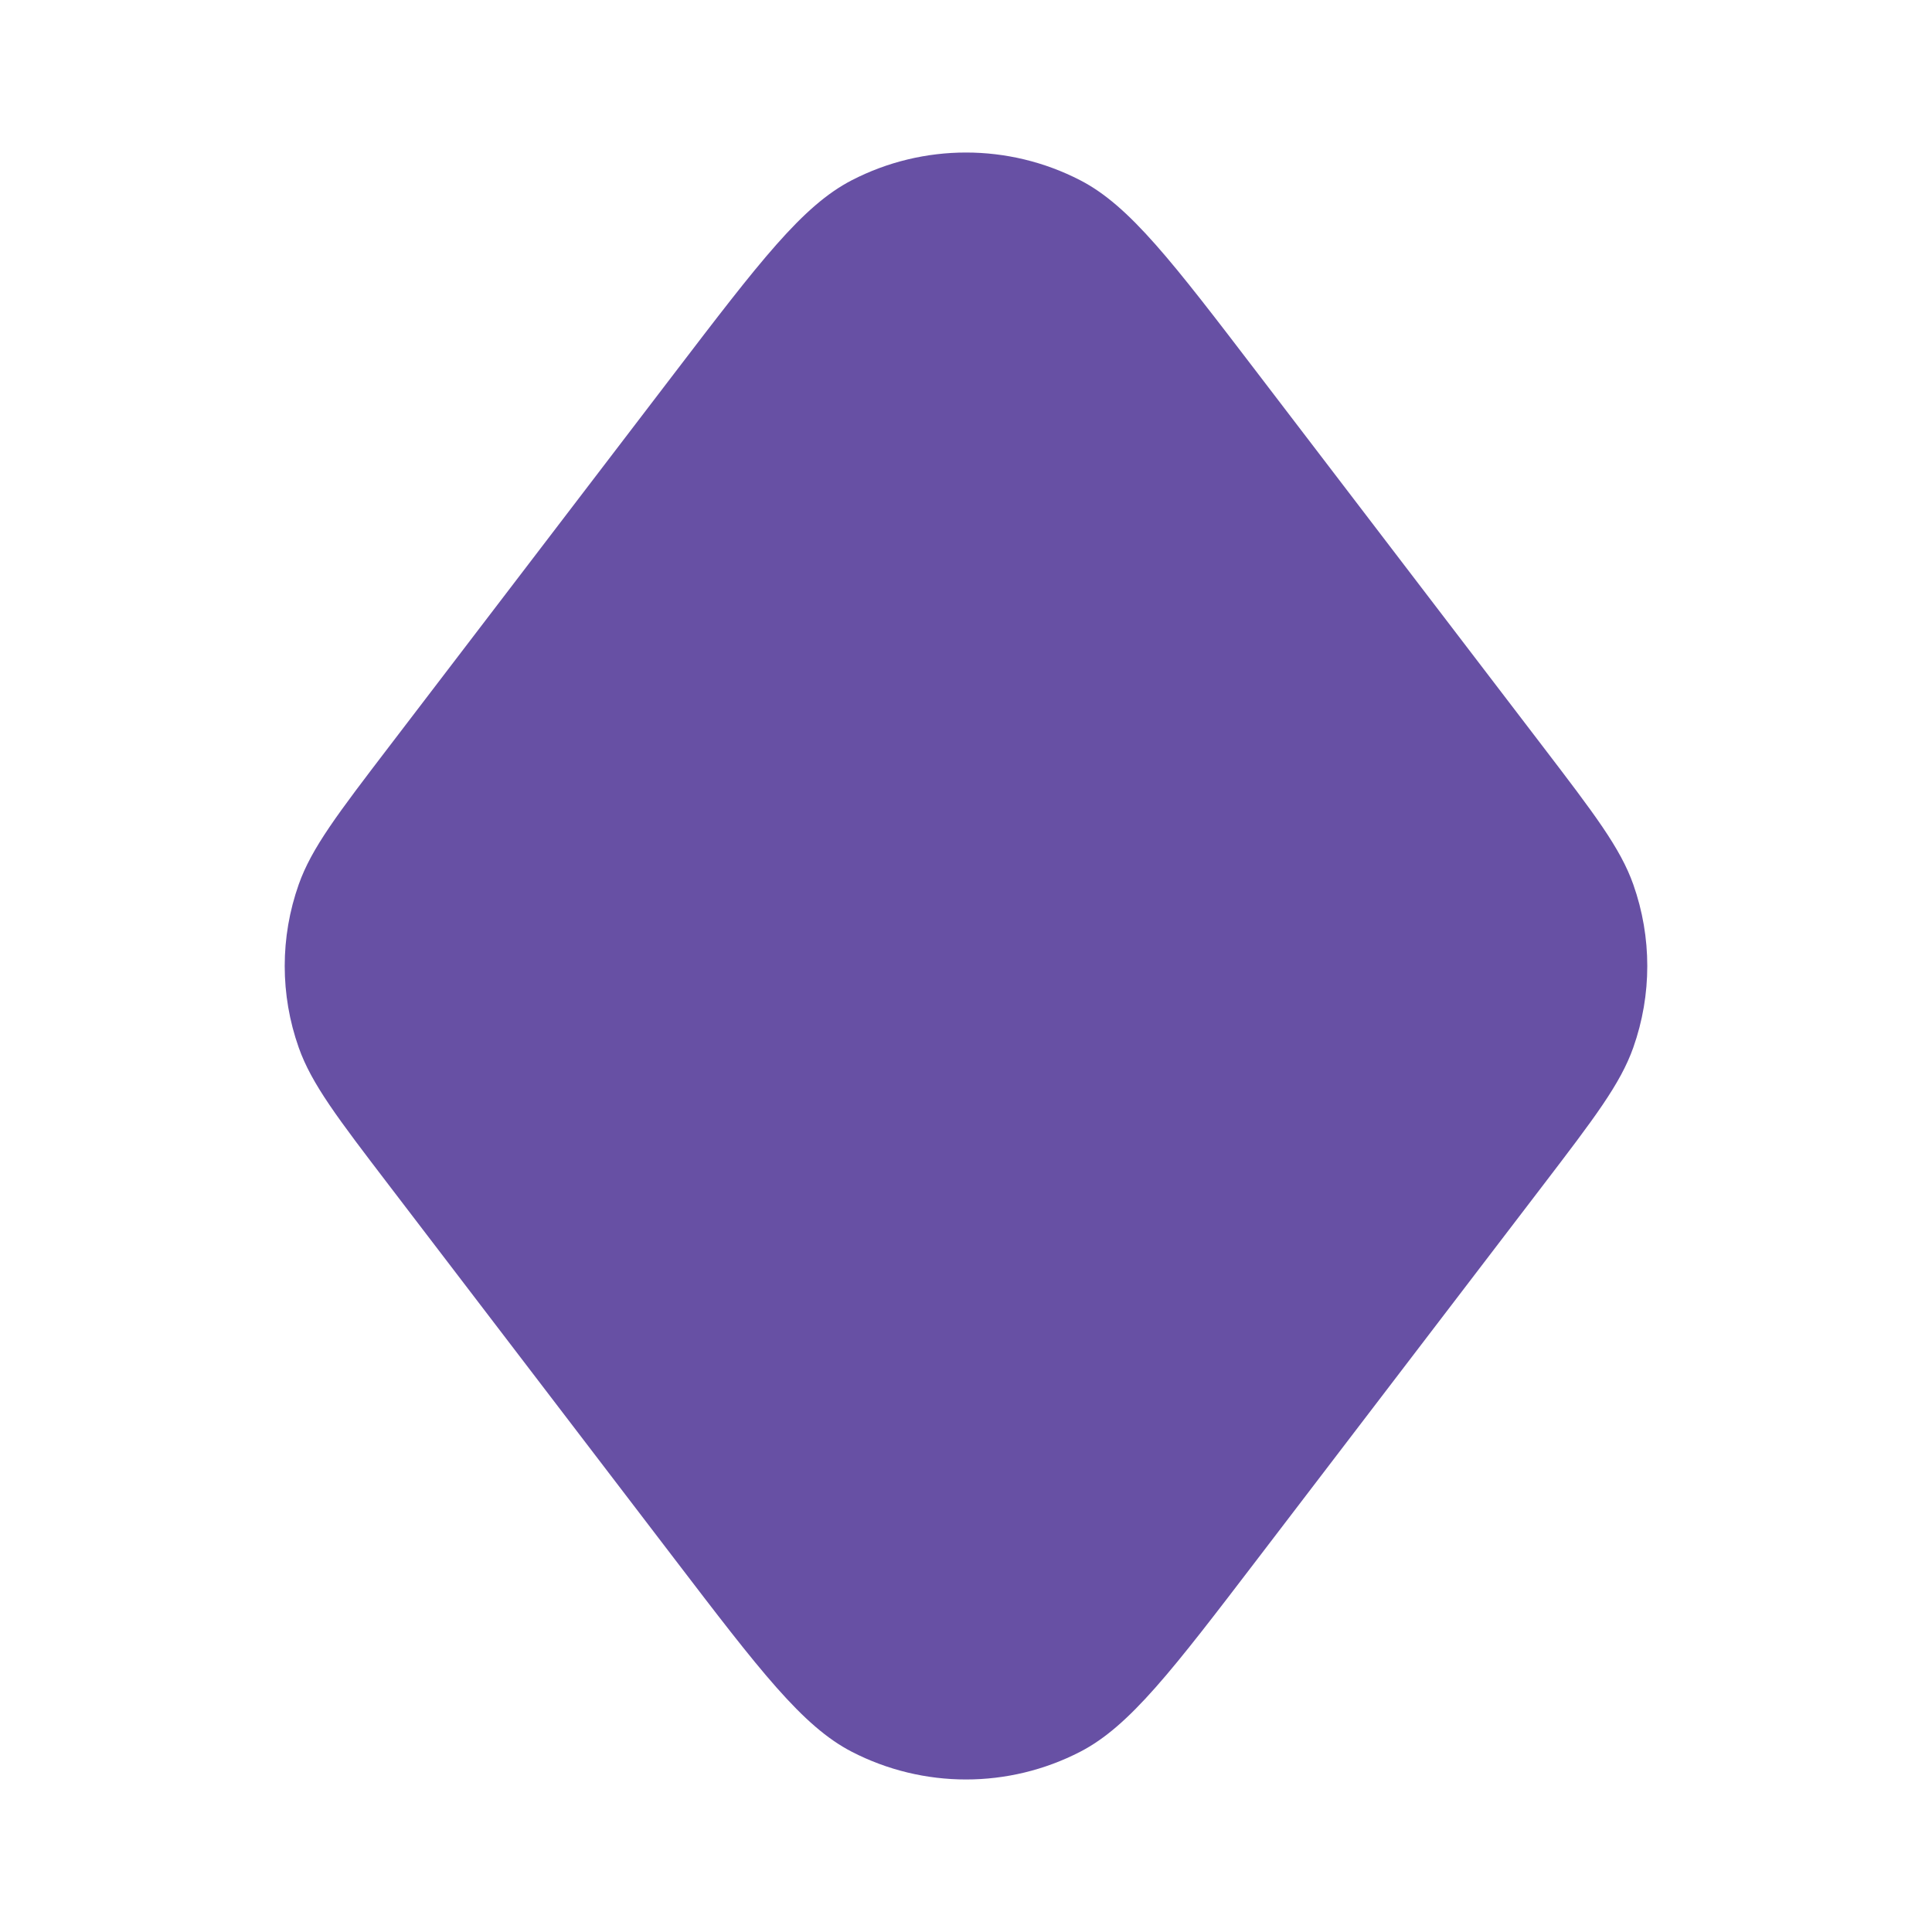
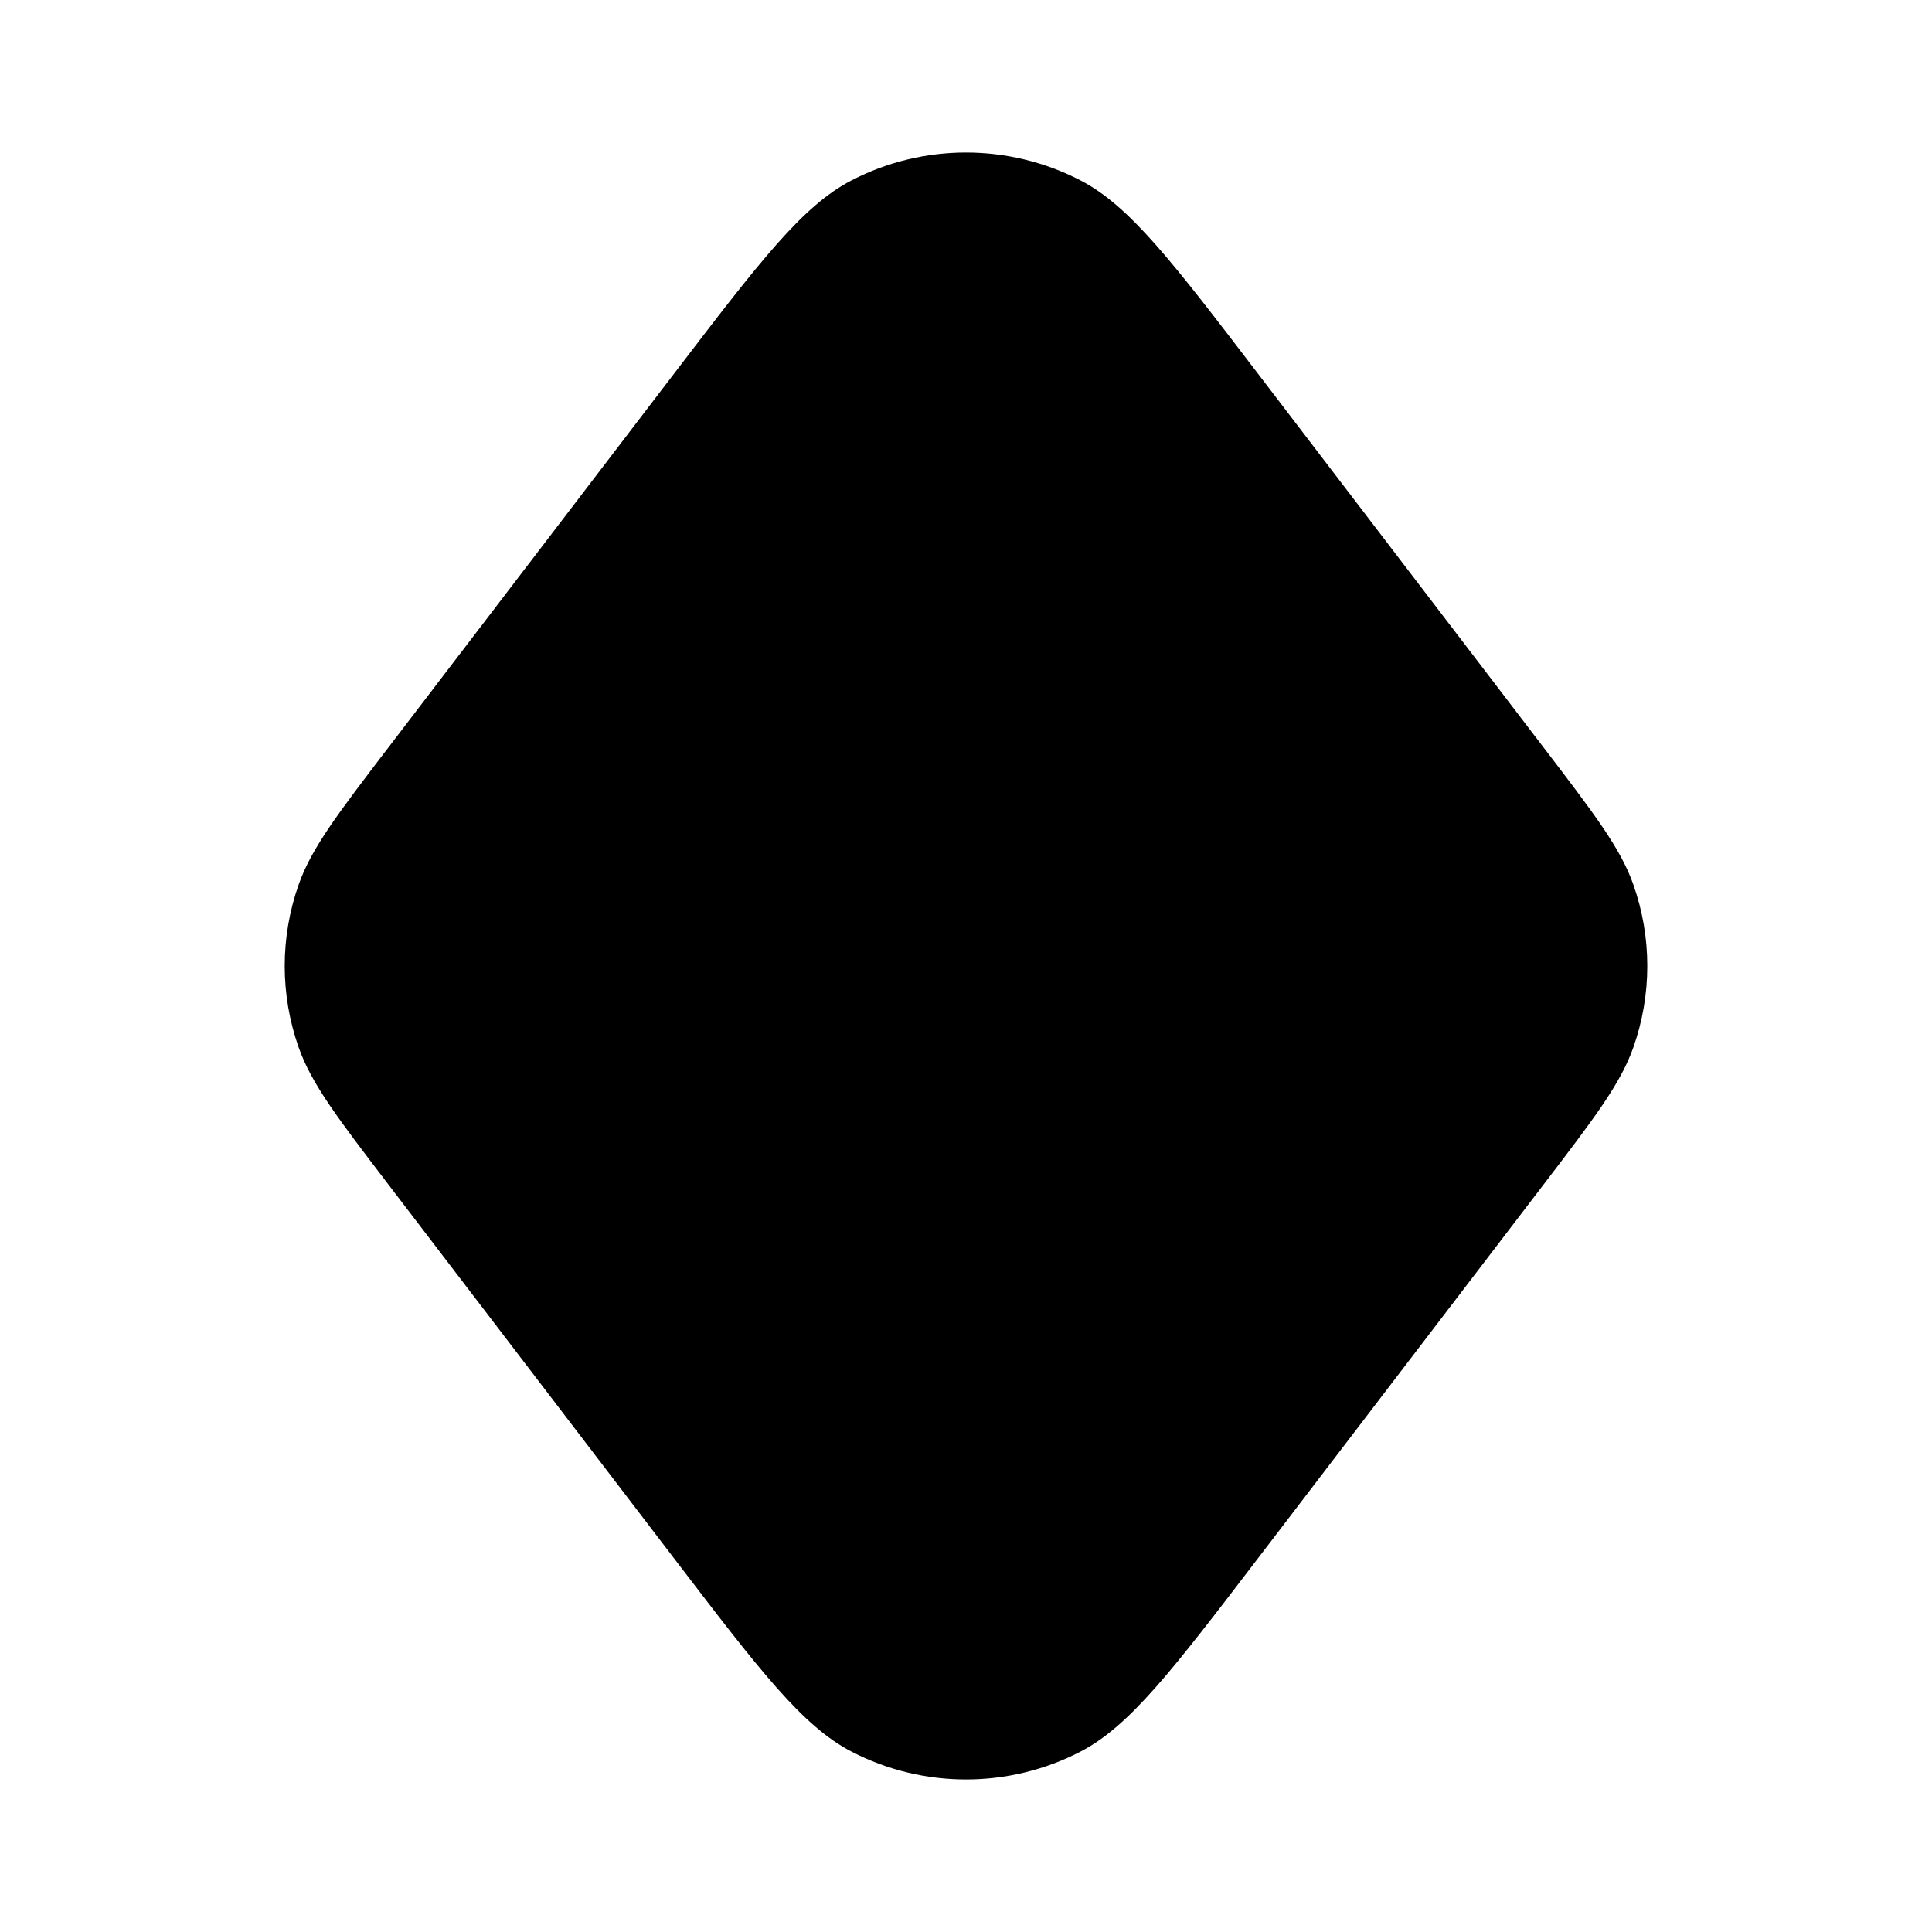
<svg xmlns="http://www.w3.org/2000/svg" width="380" height="380" viewBox="0 0 380 380" fill="none">
-   <path d="M247.442 306.481C230.606 328.514 222.188 339.53 212.466 344.548C198.383 351.817 181.617 351.817 167.534 344.548C157.812 339.53 149.394 328.514 132.558 306.481L76.646 233.308C66.406 219.906 61.286 213.206 58.751 206.032C55.083 195.654 55.083 184.346 58.751 173.968C61.286 166.794 66.406 160.094 76.646 146.692L132.558 73.519C149.394 51.486 157.812 40.47 167.534 35.452C181.617 28.183 198.383 28.183 212.466 35.452C222.188 40.47 230.606 51.486 247.442 73.519L303.354 146.692C313.594 160.094 318.714 166.794 321.249 173.968C324.917 184.346 324.917 195.654 321.249 206.032C318.714 213.206 313.594 219.906 303.354 233.308L247.442 306.481Z" fill="#6750A4" />
+   <path d="M247.442 306.481C230.606 328.514 222.188 339.53 212.466 344.548C198.383 351.817 181.617 351.817 167.534 344.548C157.812 339.53 149.394 328.514 132.558 306.481L76.646 233.308C66.406 219.906 61.286 213.206 58.751 206.032C55.083 195.654 55.083 184.346 58.751 173.968C61.286 166.794 66.406 160.094 76.646 146.692L132.558 73.519C149.394 51.486 157.812 40.47 167.534 35.452C181.617 28.183 198.383 28.183 212.466 35.452C222.188 40.47 230.606 51.486 247.442 73.519L303.354 146.692C313.594 160.094 318.714 166.794 321.249 173.968C324.917 184.346 324.917 195.654 321.249 206.032C318.714 213.206 313.594 219.906 303.354 233.308L247.442 306.481Z" fill="currentColor" />
</svg>
